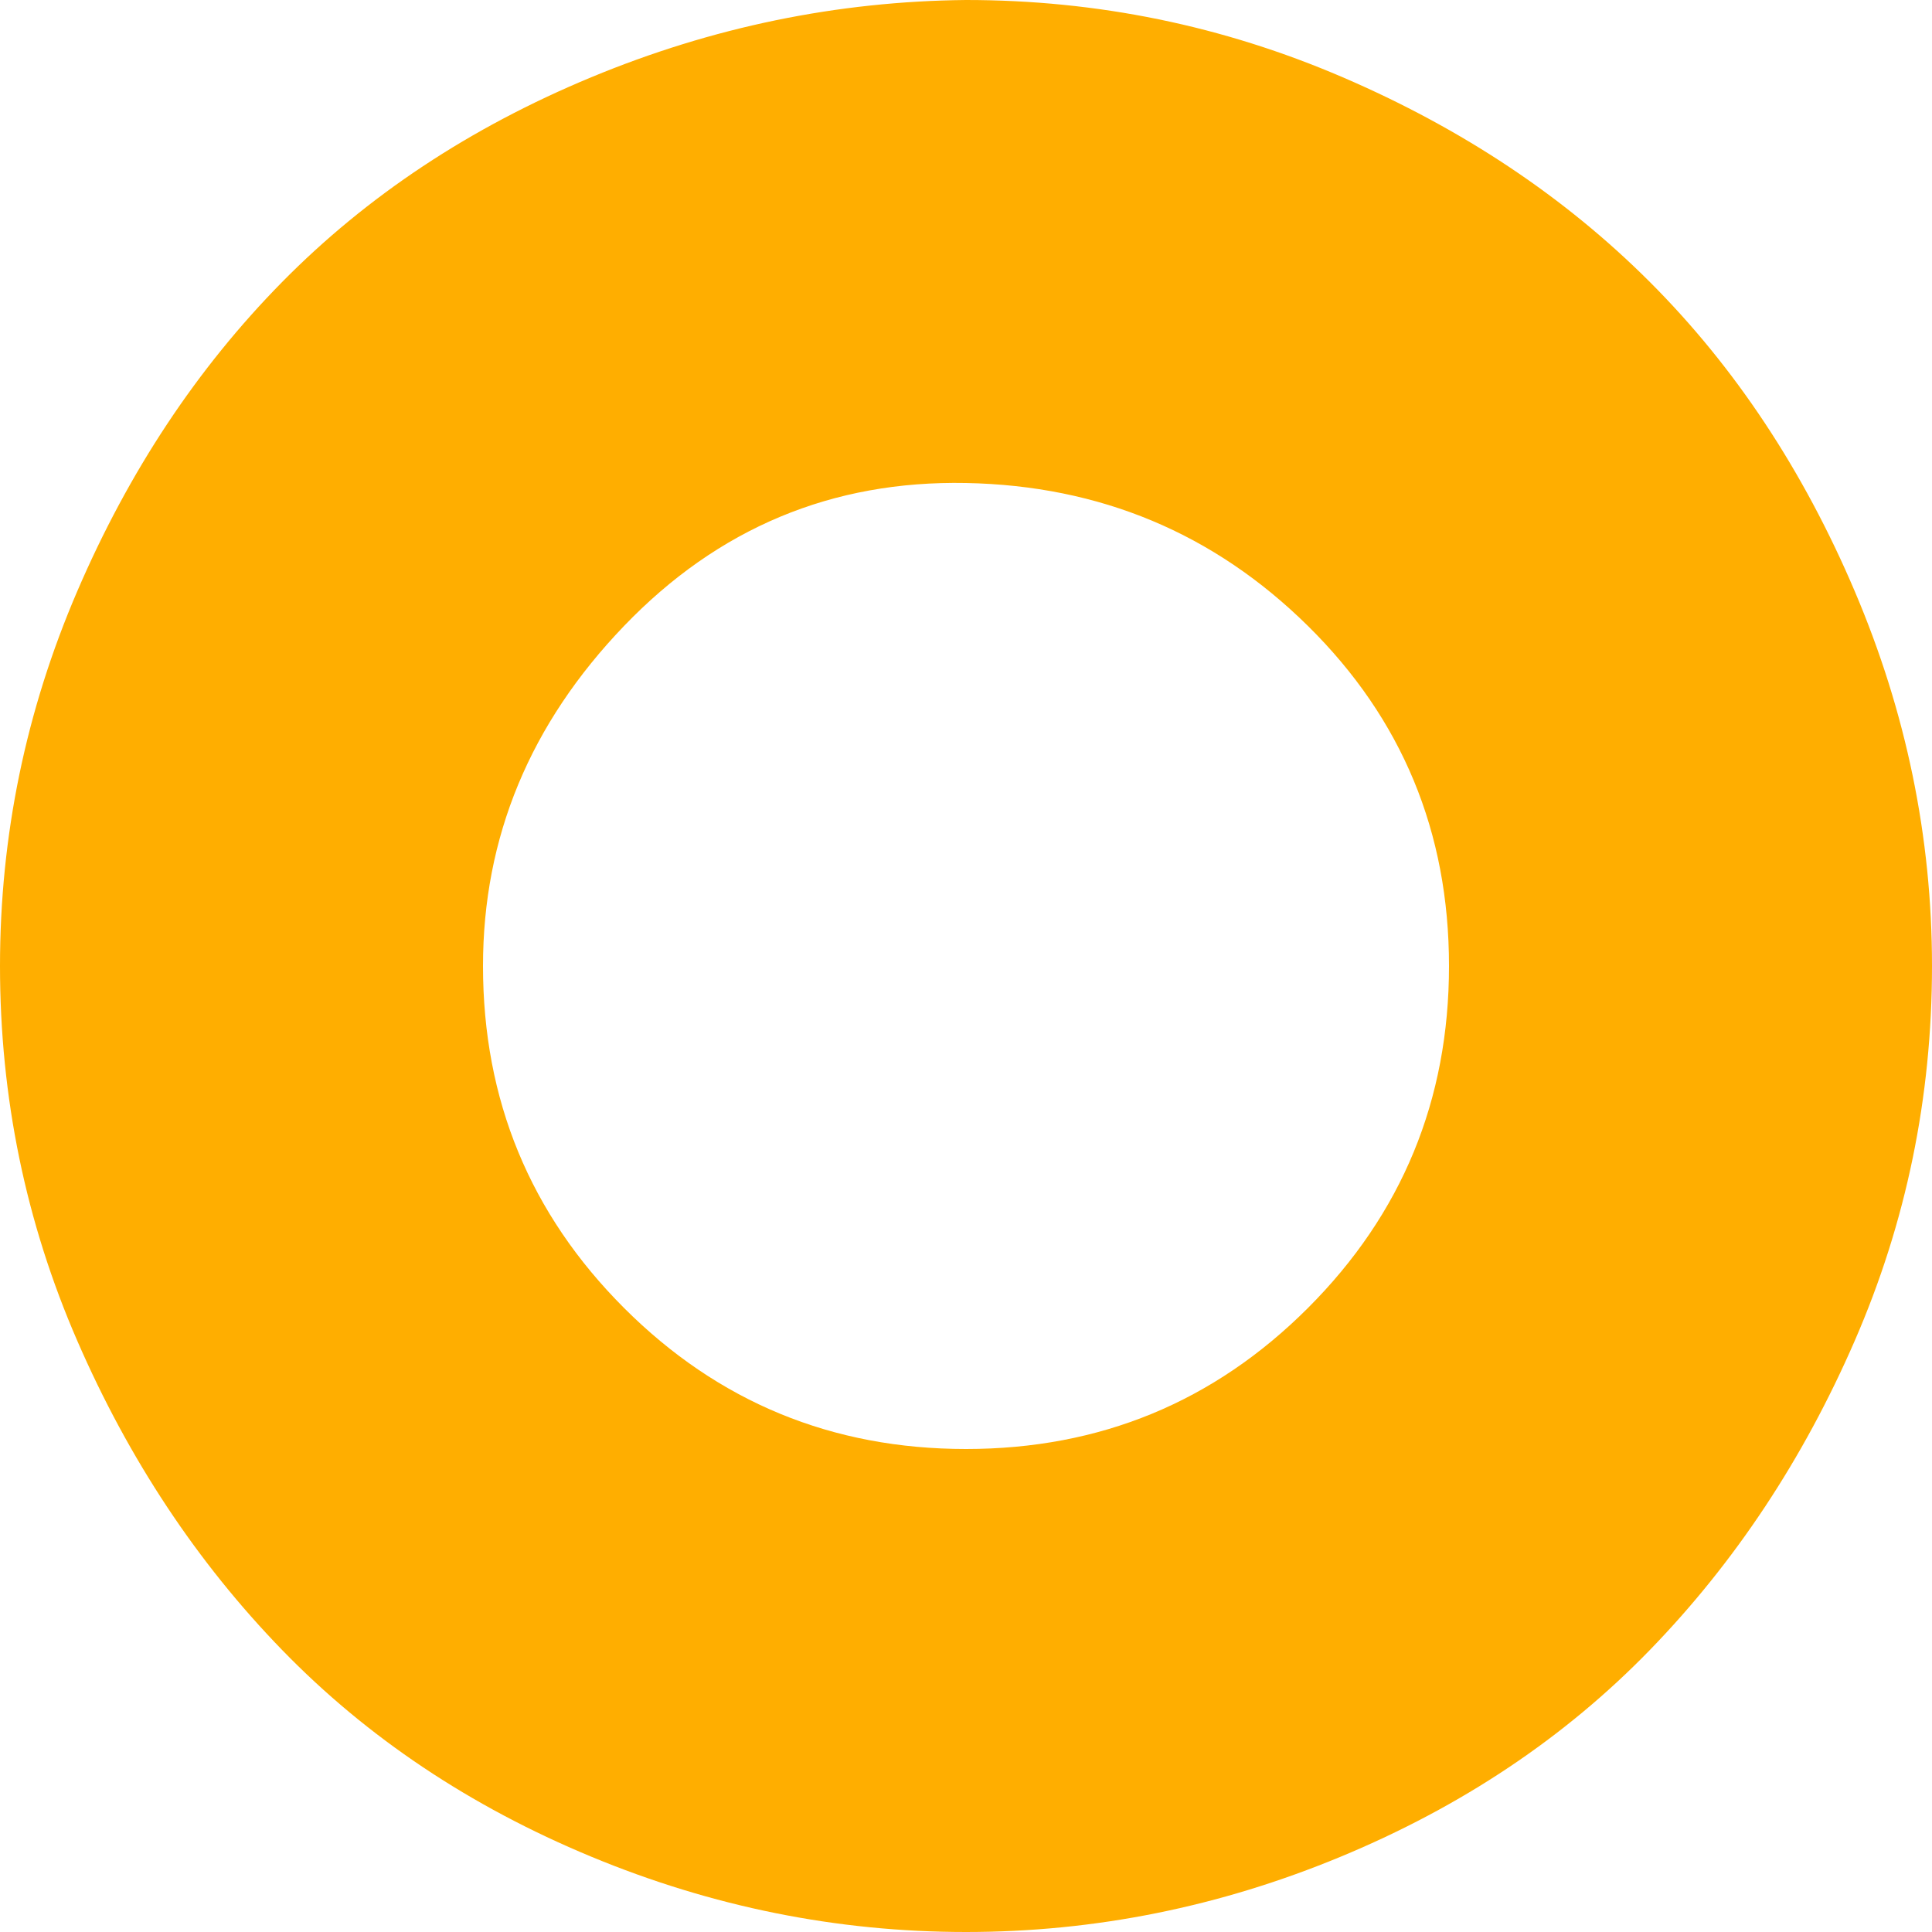
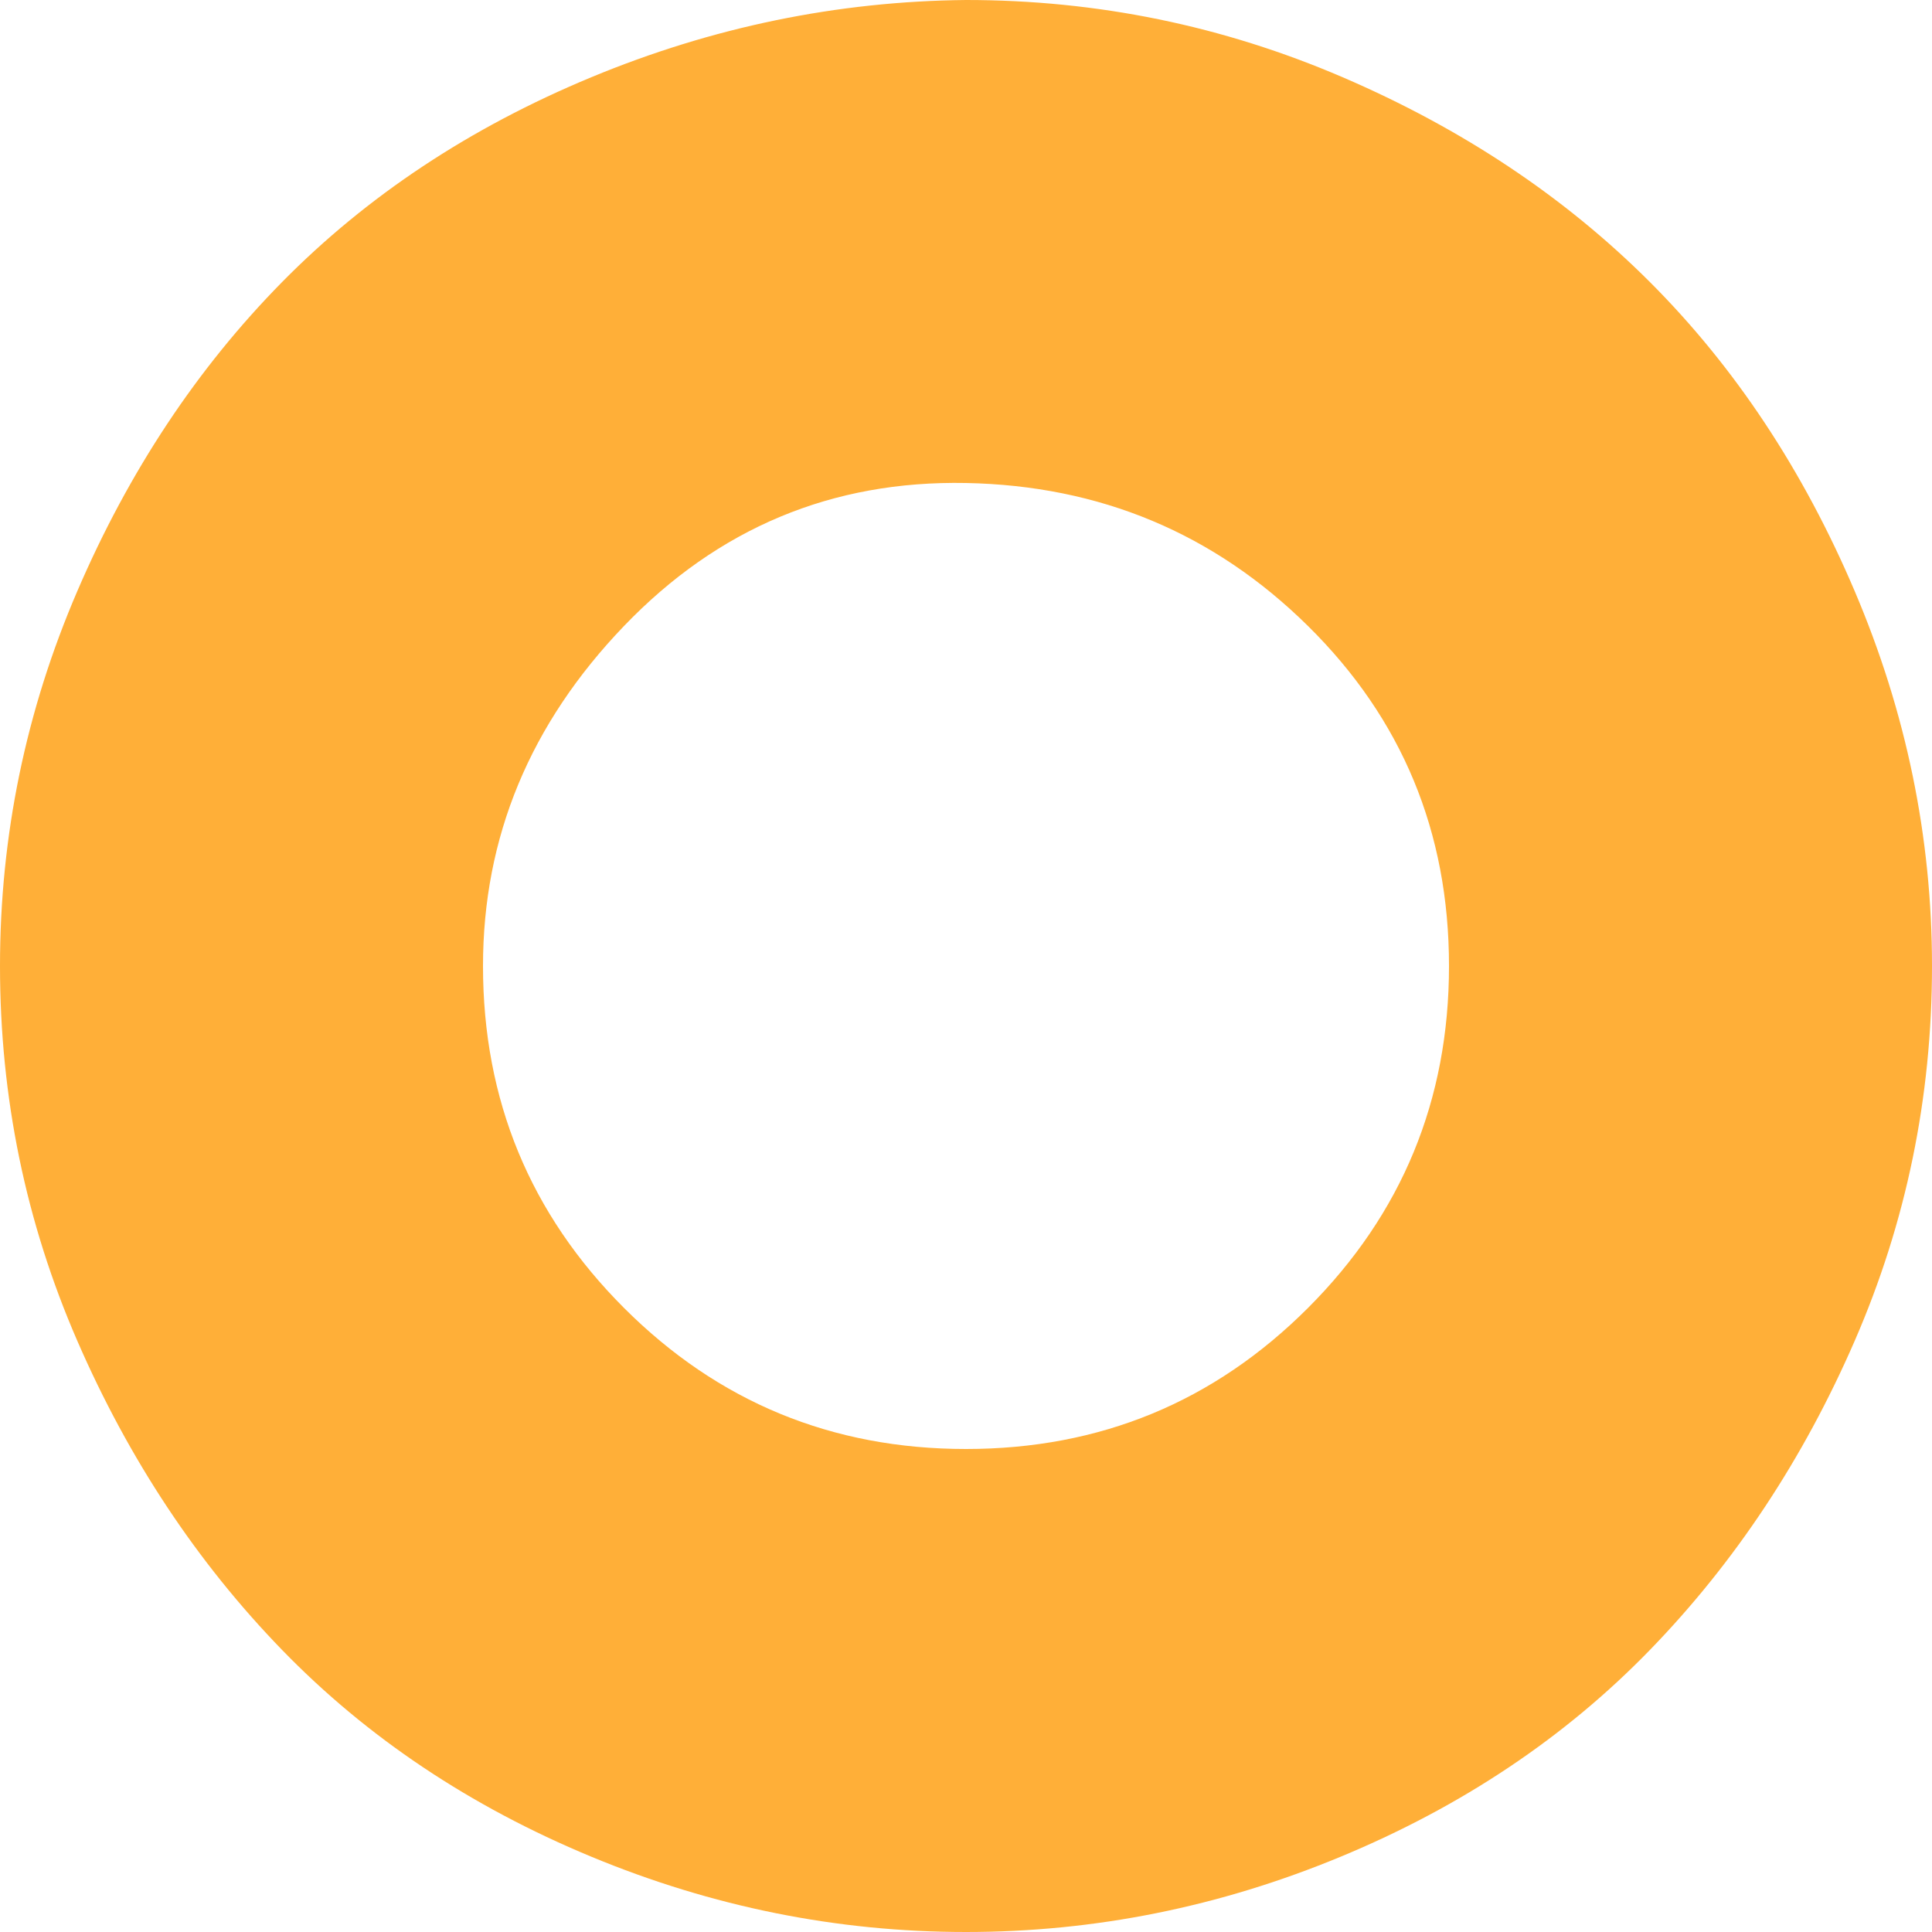
- <svg xmlns="http://www.w3.org/2000/svg" fill="#ffae00" width="800px" height="800px" viewBox="0 0 32.00 32.00" version="1.1" stroke="#ffae00" stroke-width="0">
+ <svg xmlns="http://www.w3.org/2000/svg" fill="#ffaf38" width="800px" height="800px" viewBox="0 0 32.00 32.00" version="1.1" stroke="#ffaf38" stroke-width="0">
  <g id="SVGRepo_bgCarrier" stroke-width="0" />
  <g id="SVGRepo_tracerCarrier" stroke-linecap="round" stroke-linejoin="round" stroke="#CCCCCC" stroke-width="1.024" />
  <g id="SVGRepo_iconCarrier">
    <path d="M0 16q0-3.232 1.28-6.208t3.392-5.12 5.12-3.392 6.208-1.28q3.264 0 6.24 1.28t5.088 3.392 3.392 5.12 1.28 6.208q0 3.264-1.28 6.208t-3.392 5.12-5.12 3.424-6.208 1.248-6.208-1.248-5.12-3.424-3.392-5.12-1.28-6.208zM8 16q0 3.328 2.336 5.664t5.664 2.336 5.664-2.336 2.336-5.664-2.336-5.632-5.664-2.368-5.664 2.368-2.336 5.632z" />
  </g>
</svg>
